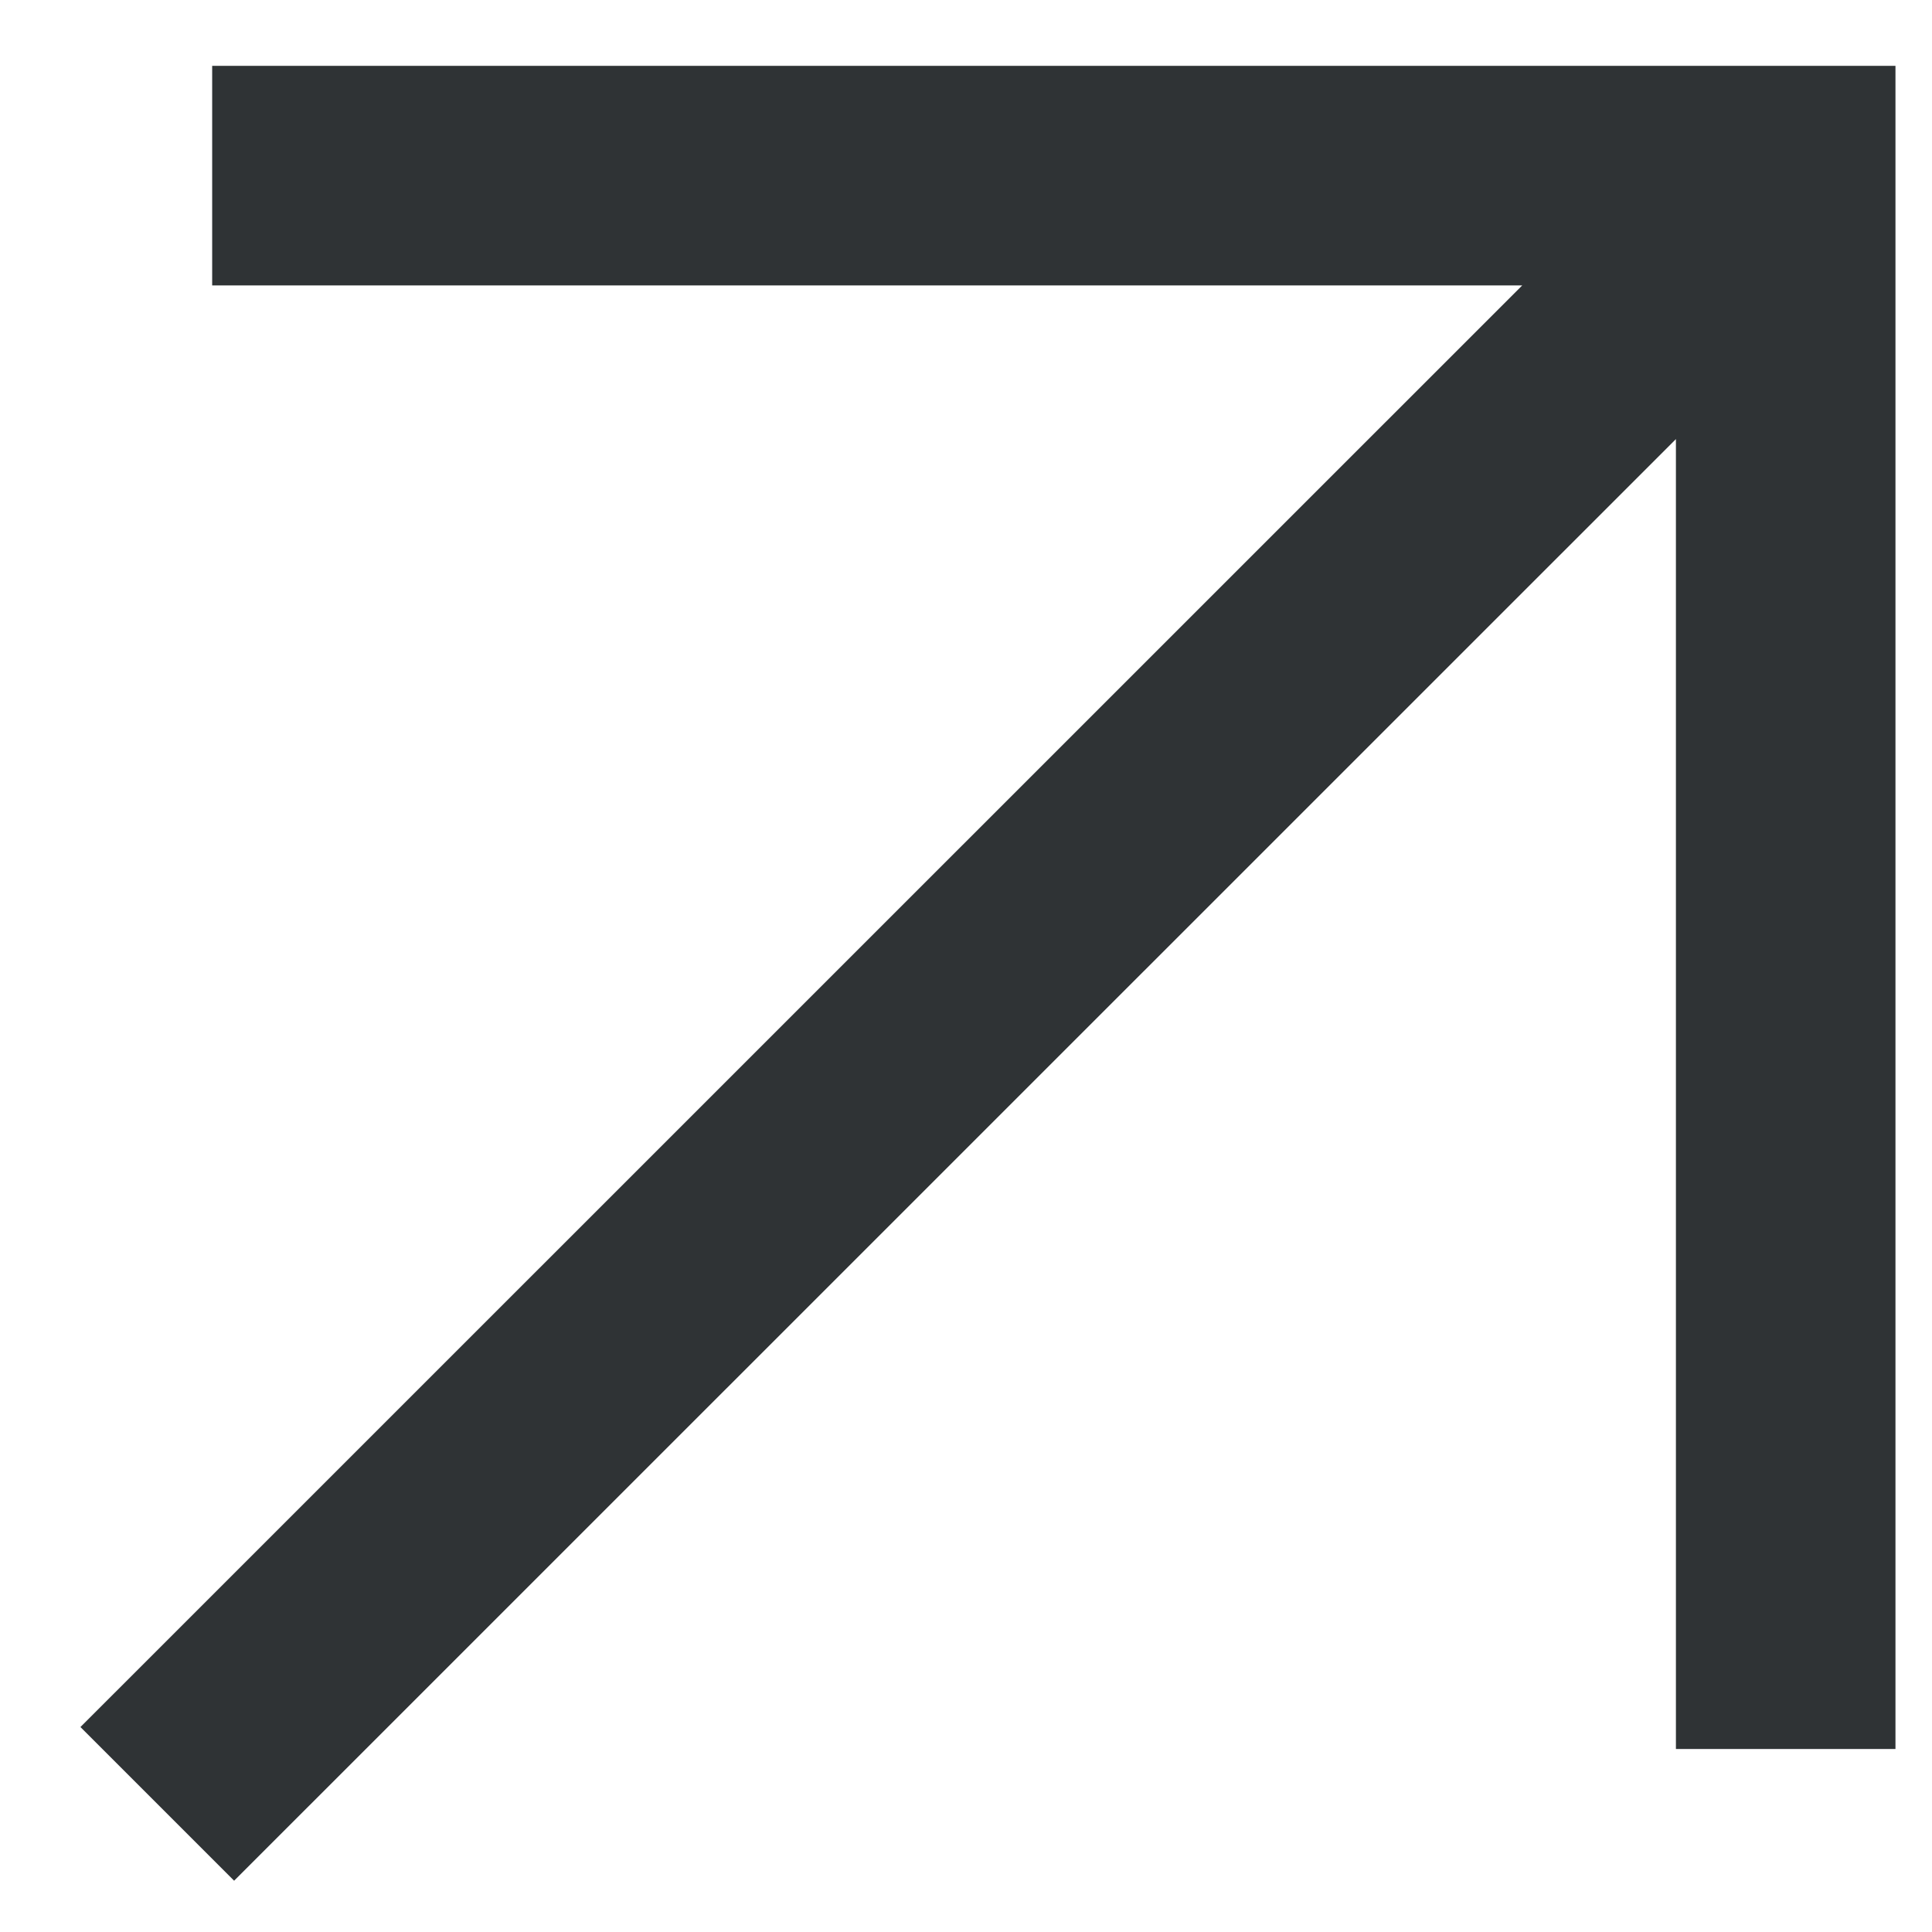
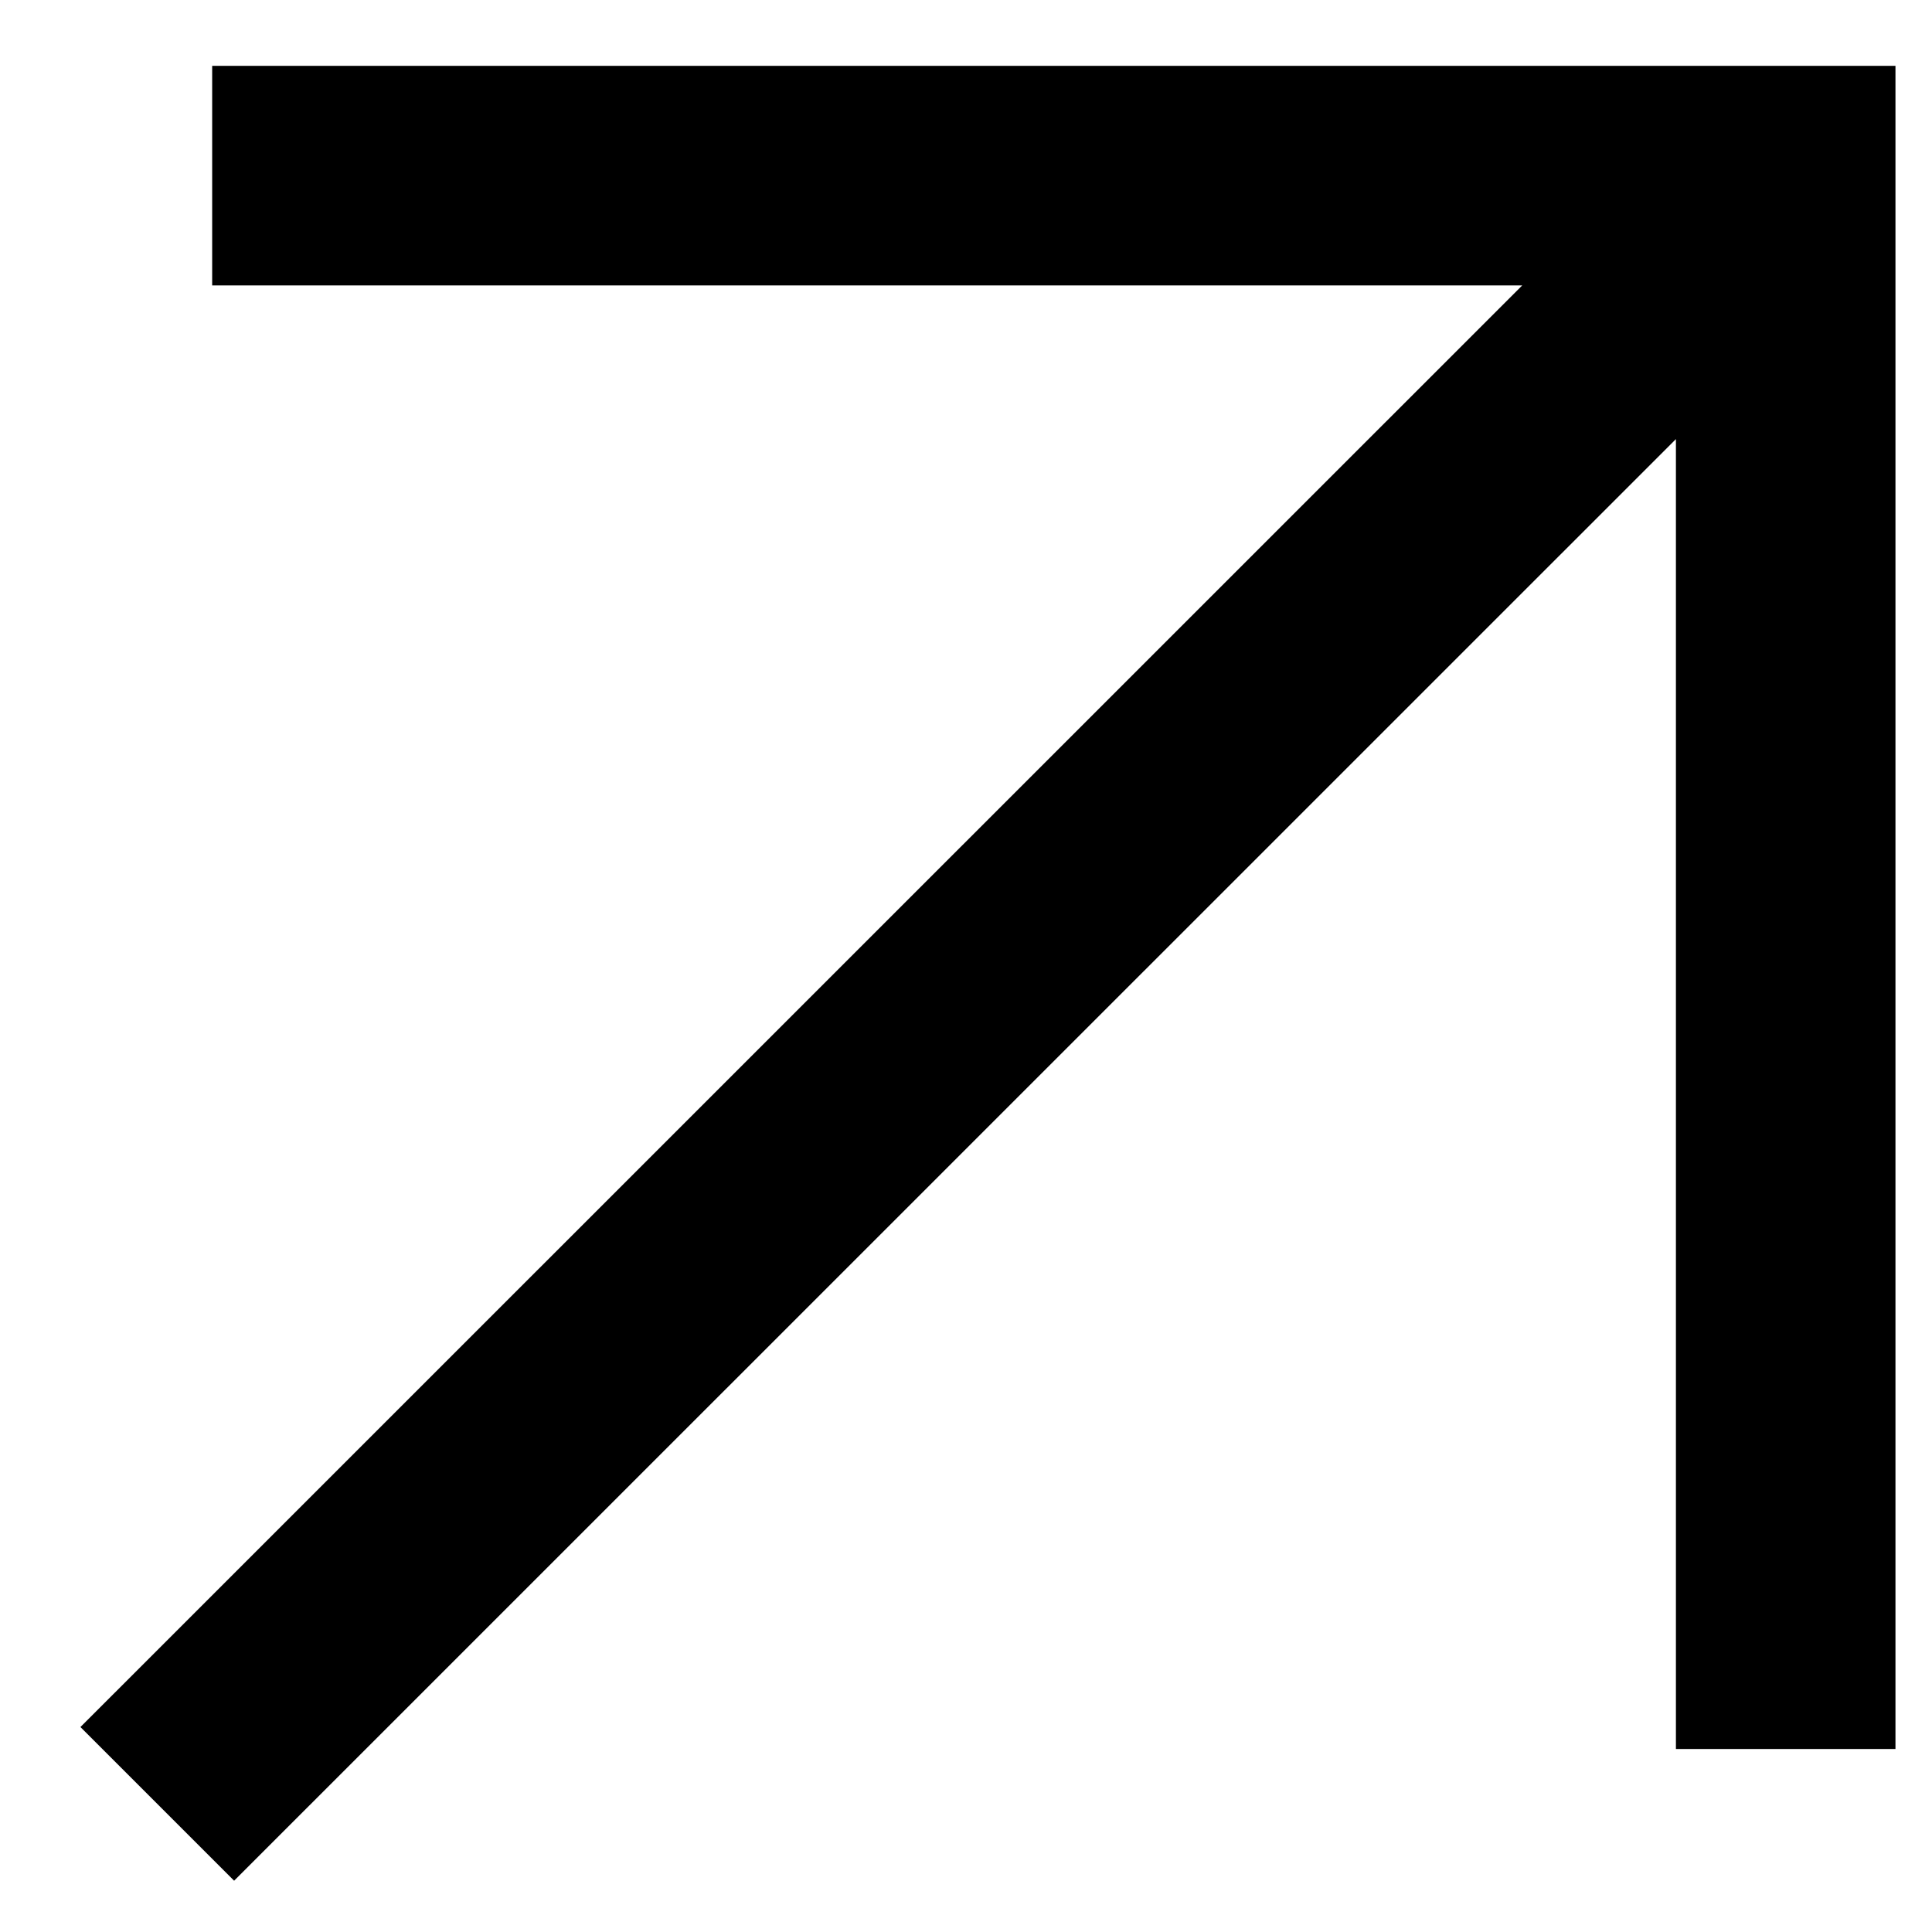
<svg xmlns="http://www.w3.org/2000/svg" width="11" height="11" viewBox="0 0 11 11" fill="none">
-   <path d="M1.333 10.708L0.458 9.833L8.667 1.625H1.208V0.375H10.792V9.958H9.542V2.5L1.333 10.708Z" fill="#191D20" fill-opacity="0.9" />
+   <path d="M1.333 10.708L0.458 9.833L8.667 1.625H1.208V0.375H10.792V9.958H9.542V2.5L1.333 10.708Z" fill="currentColor" />
</svg>
